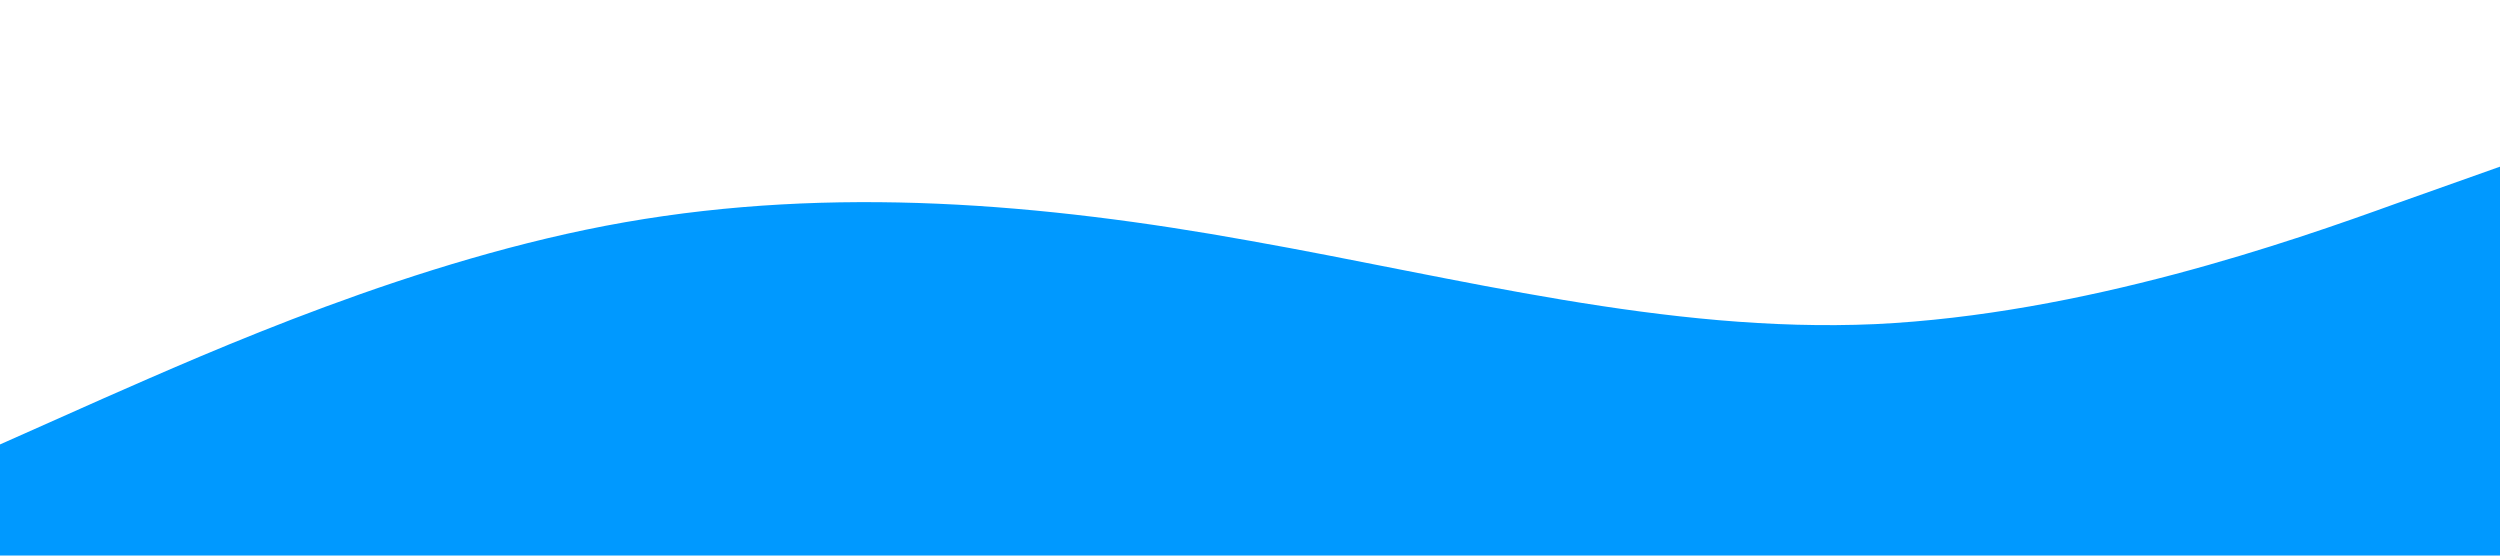
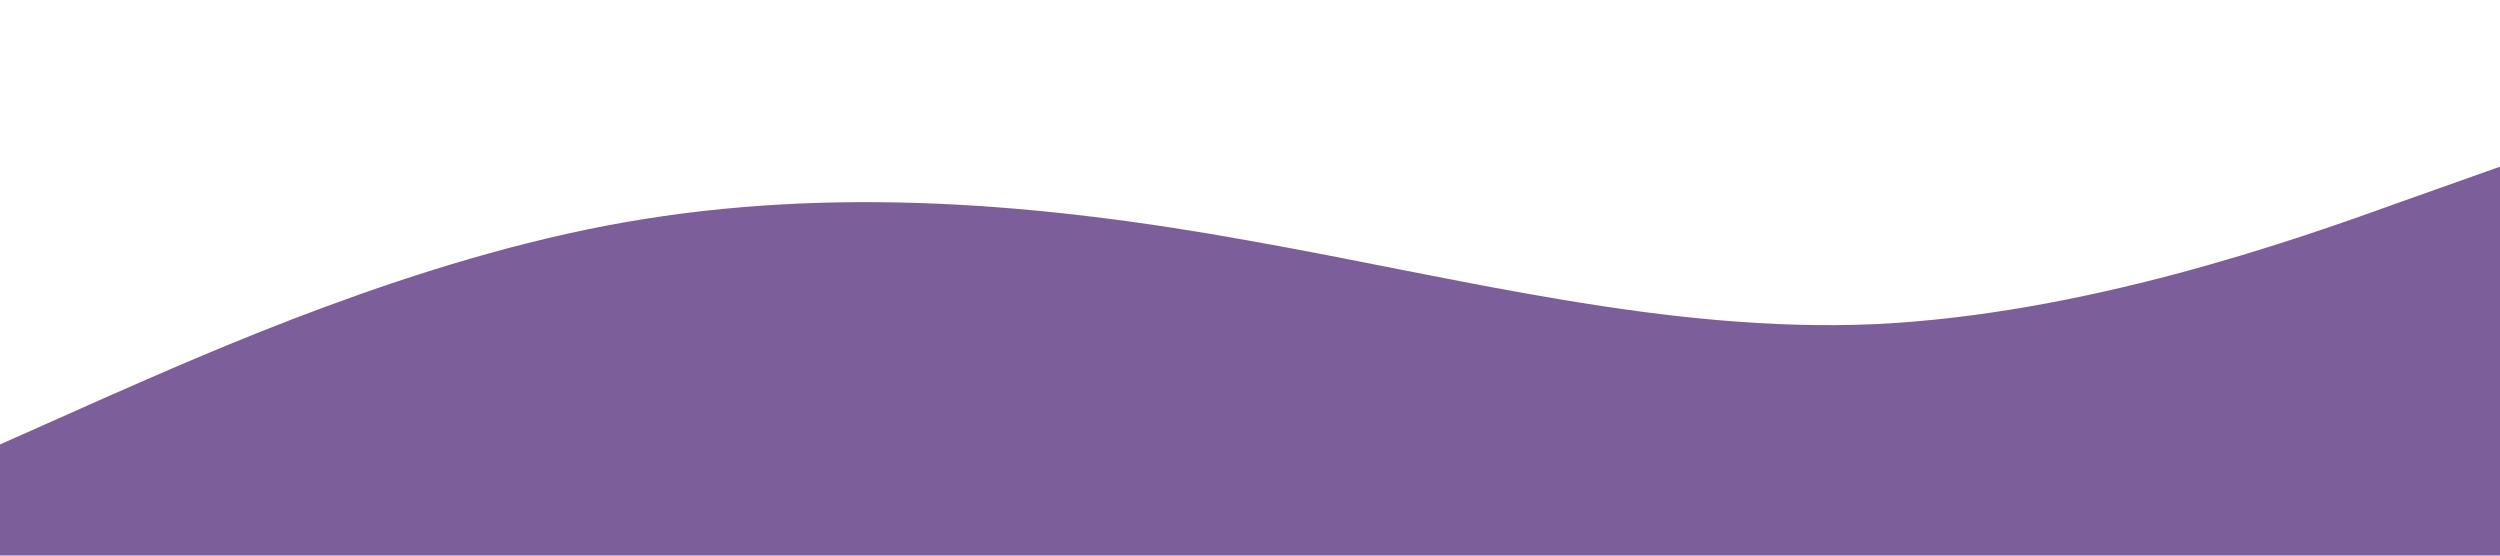
<svg xmlns="http://www.w3.org/2000/svg" viewBox="0 0 1440 320">
-   <path fill="#0099ff" fill-opacity="1" d="M0,256L60,229.3C120,203,240,149,360,128C480,107,600,117,720,138.7C840,160,960,192,1080,186.7C1200,181,1320,139,1380,117.3L1440,96L1440,320L1380,320C1320,320,1200,320,1080,320C960,320,840,320,720,320C600,320,480,320,360,320C240,320,120,320,60,320L0,320Z" />
+   <path fill="#7C5F9A" fill-opacity="1" d="M0,256L60,229.3C120,203,240,149,360,128C480,107,600,117,720,138.7C840,160,960,192,1080,186.7C1200,181,1320,139,1380,117.3L1440,96L1440,320L1380,320C1320,320,1200,320,1080,320C960,320,840,320,720,320C600,320,480,320,360,320C240,320,120,320,60,320L0,320Z" />
</svg>
